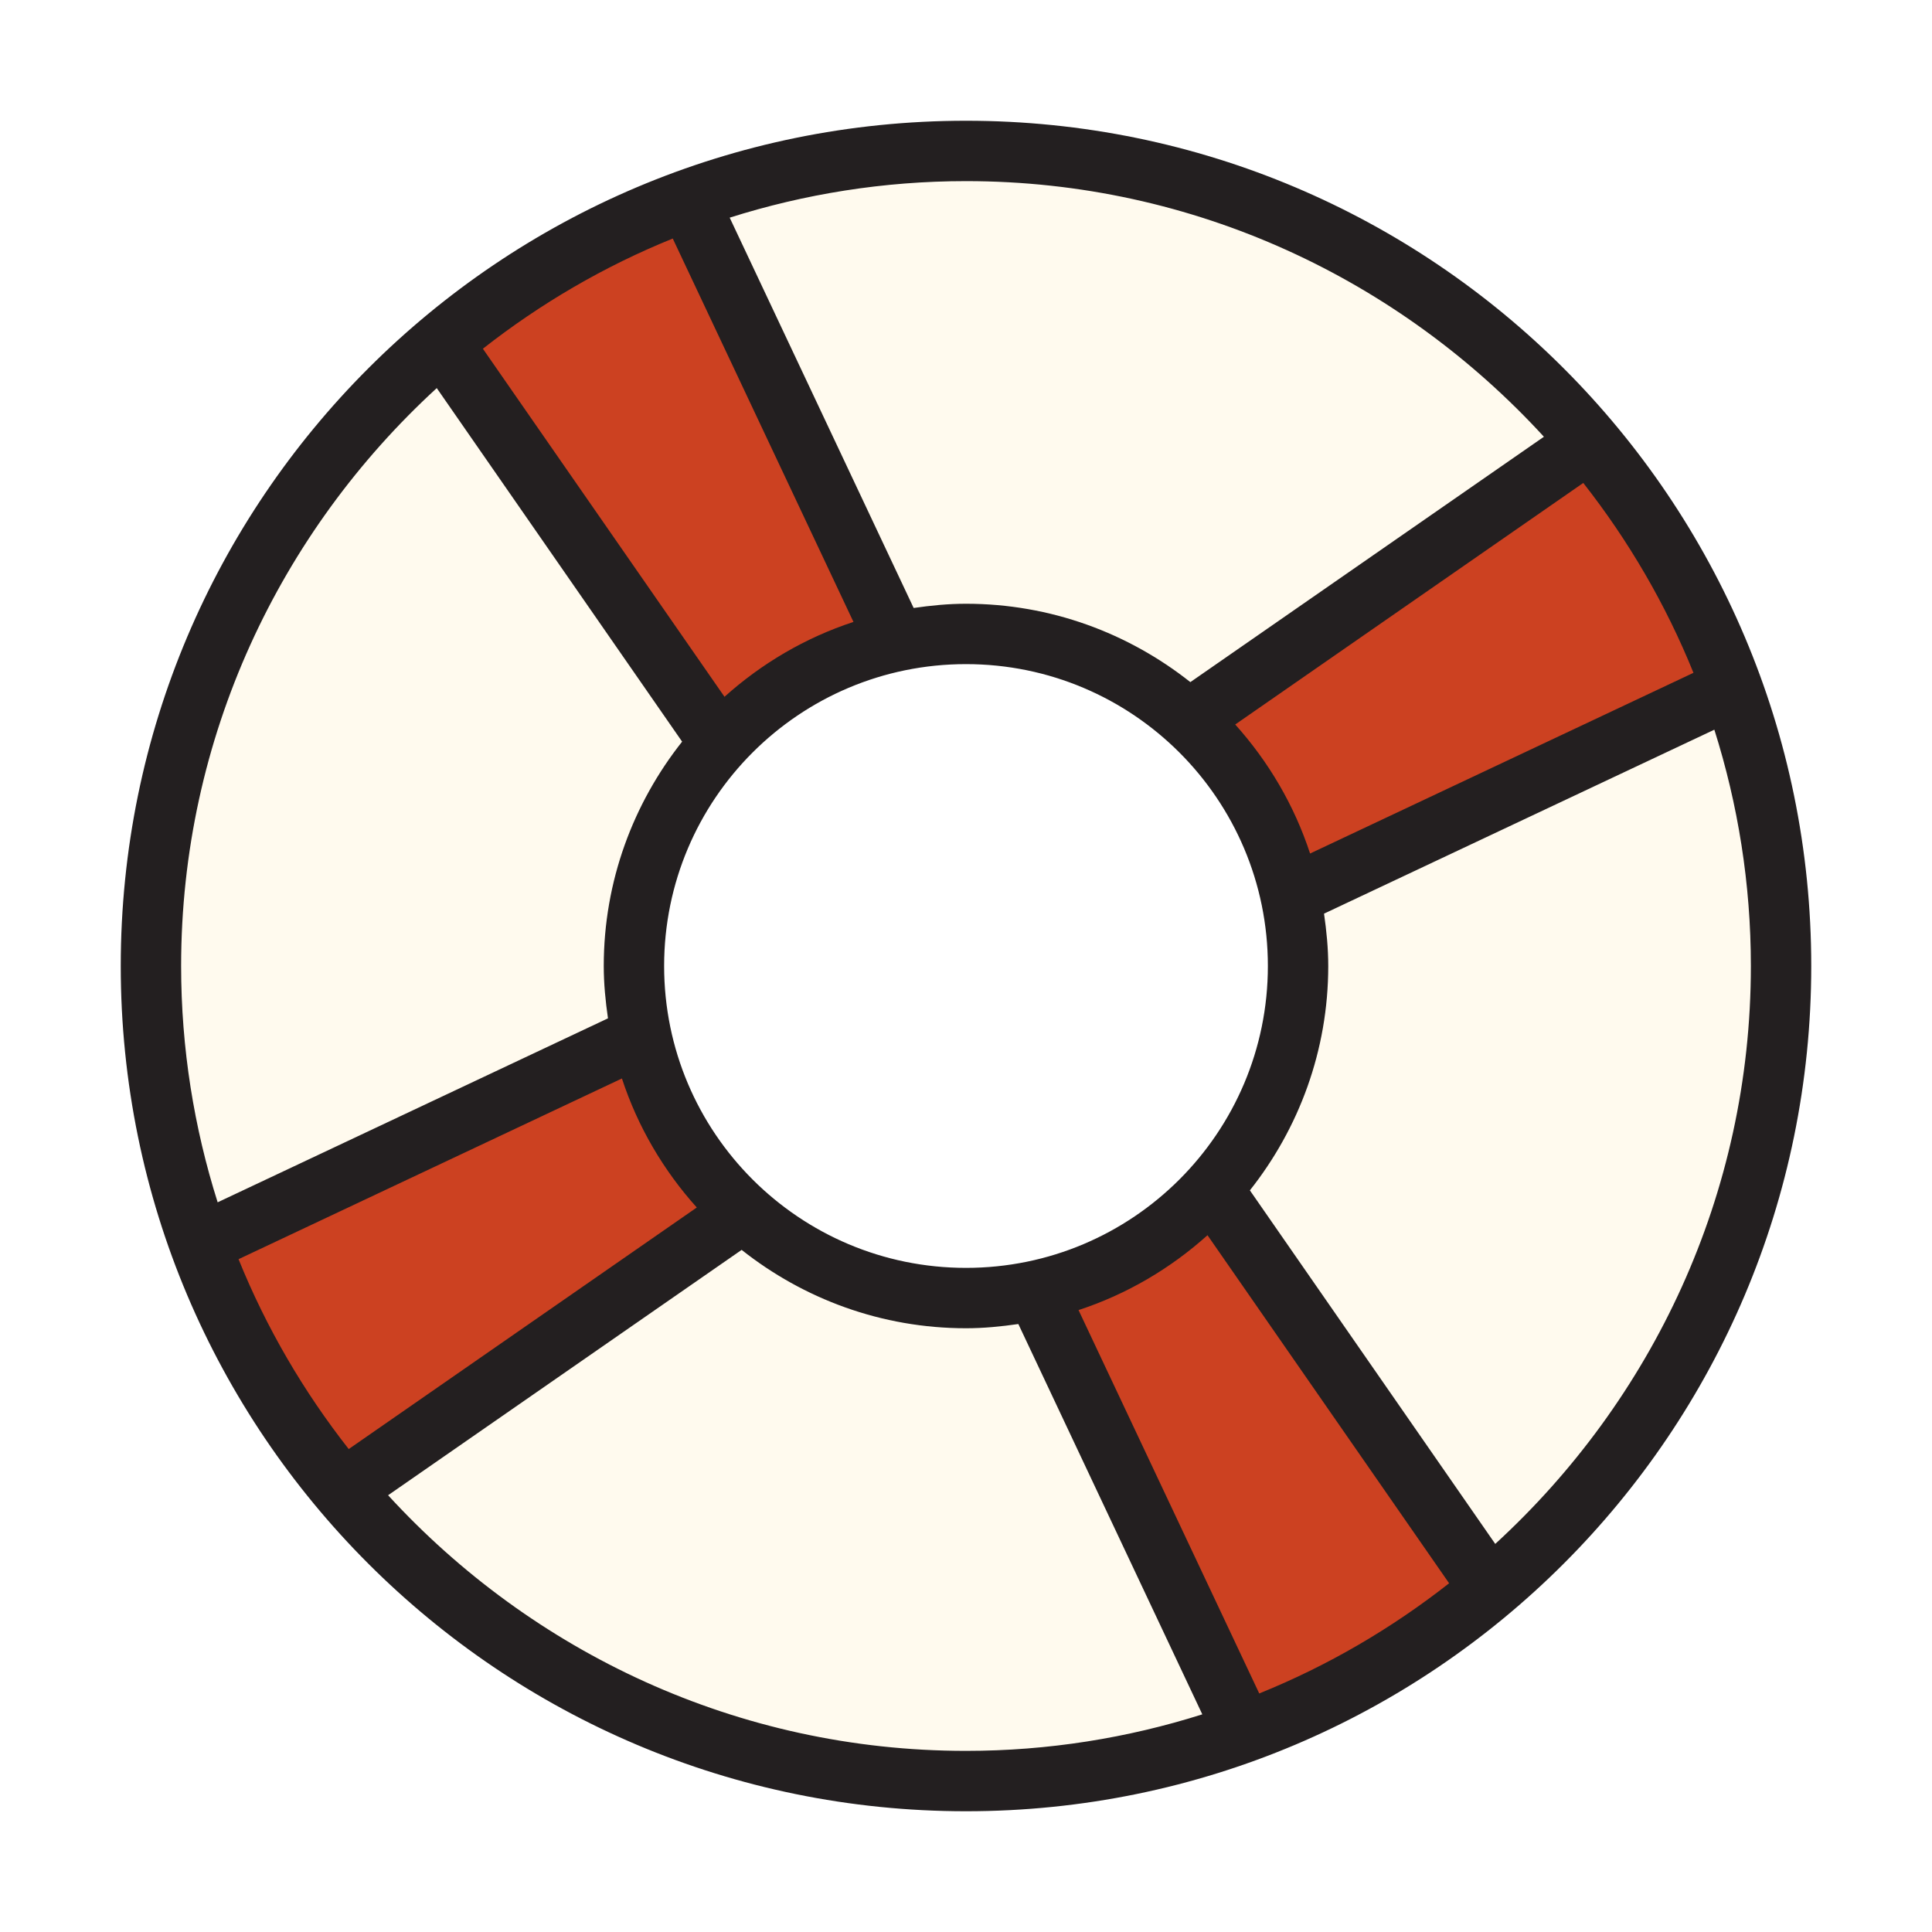
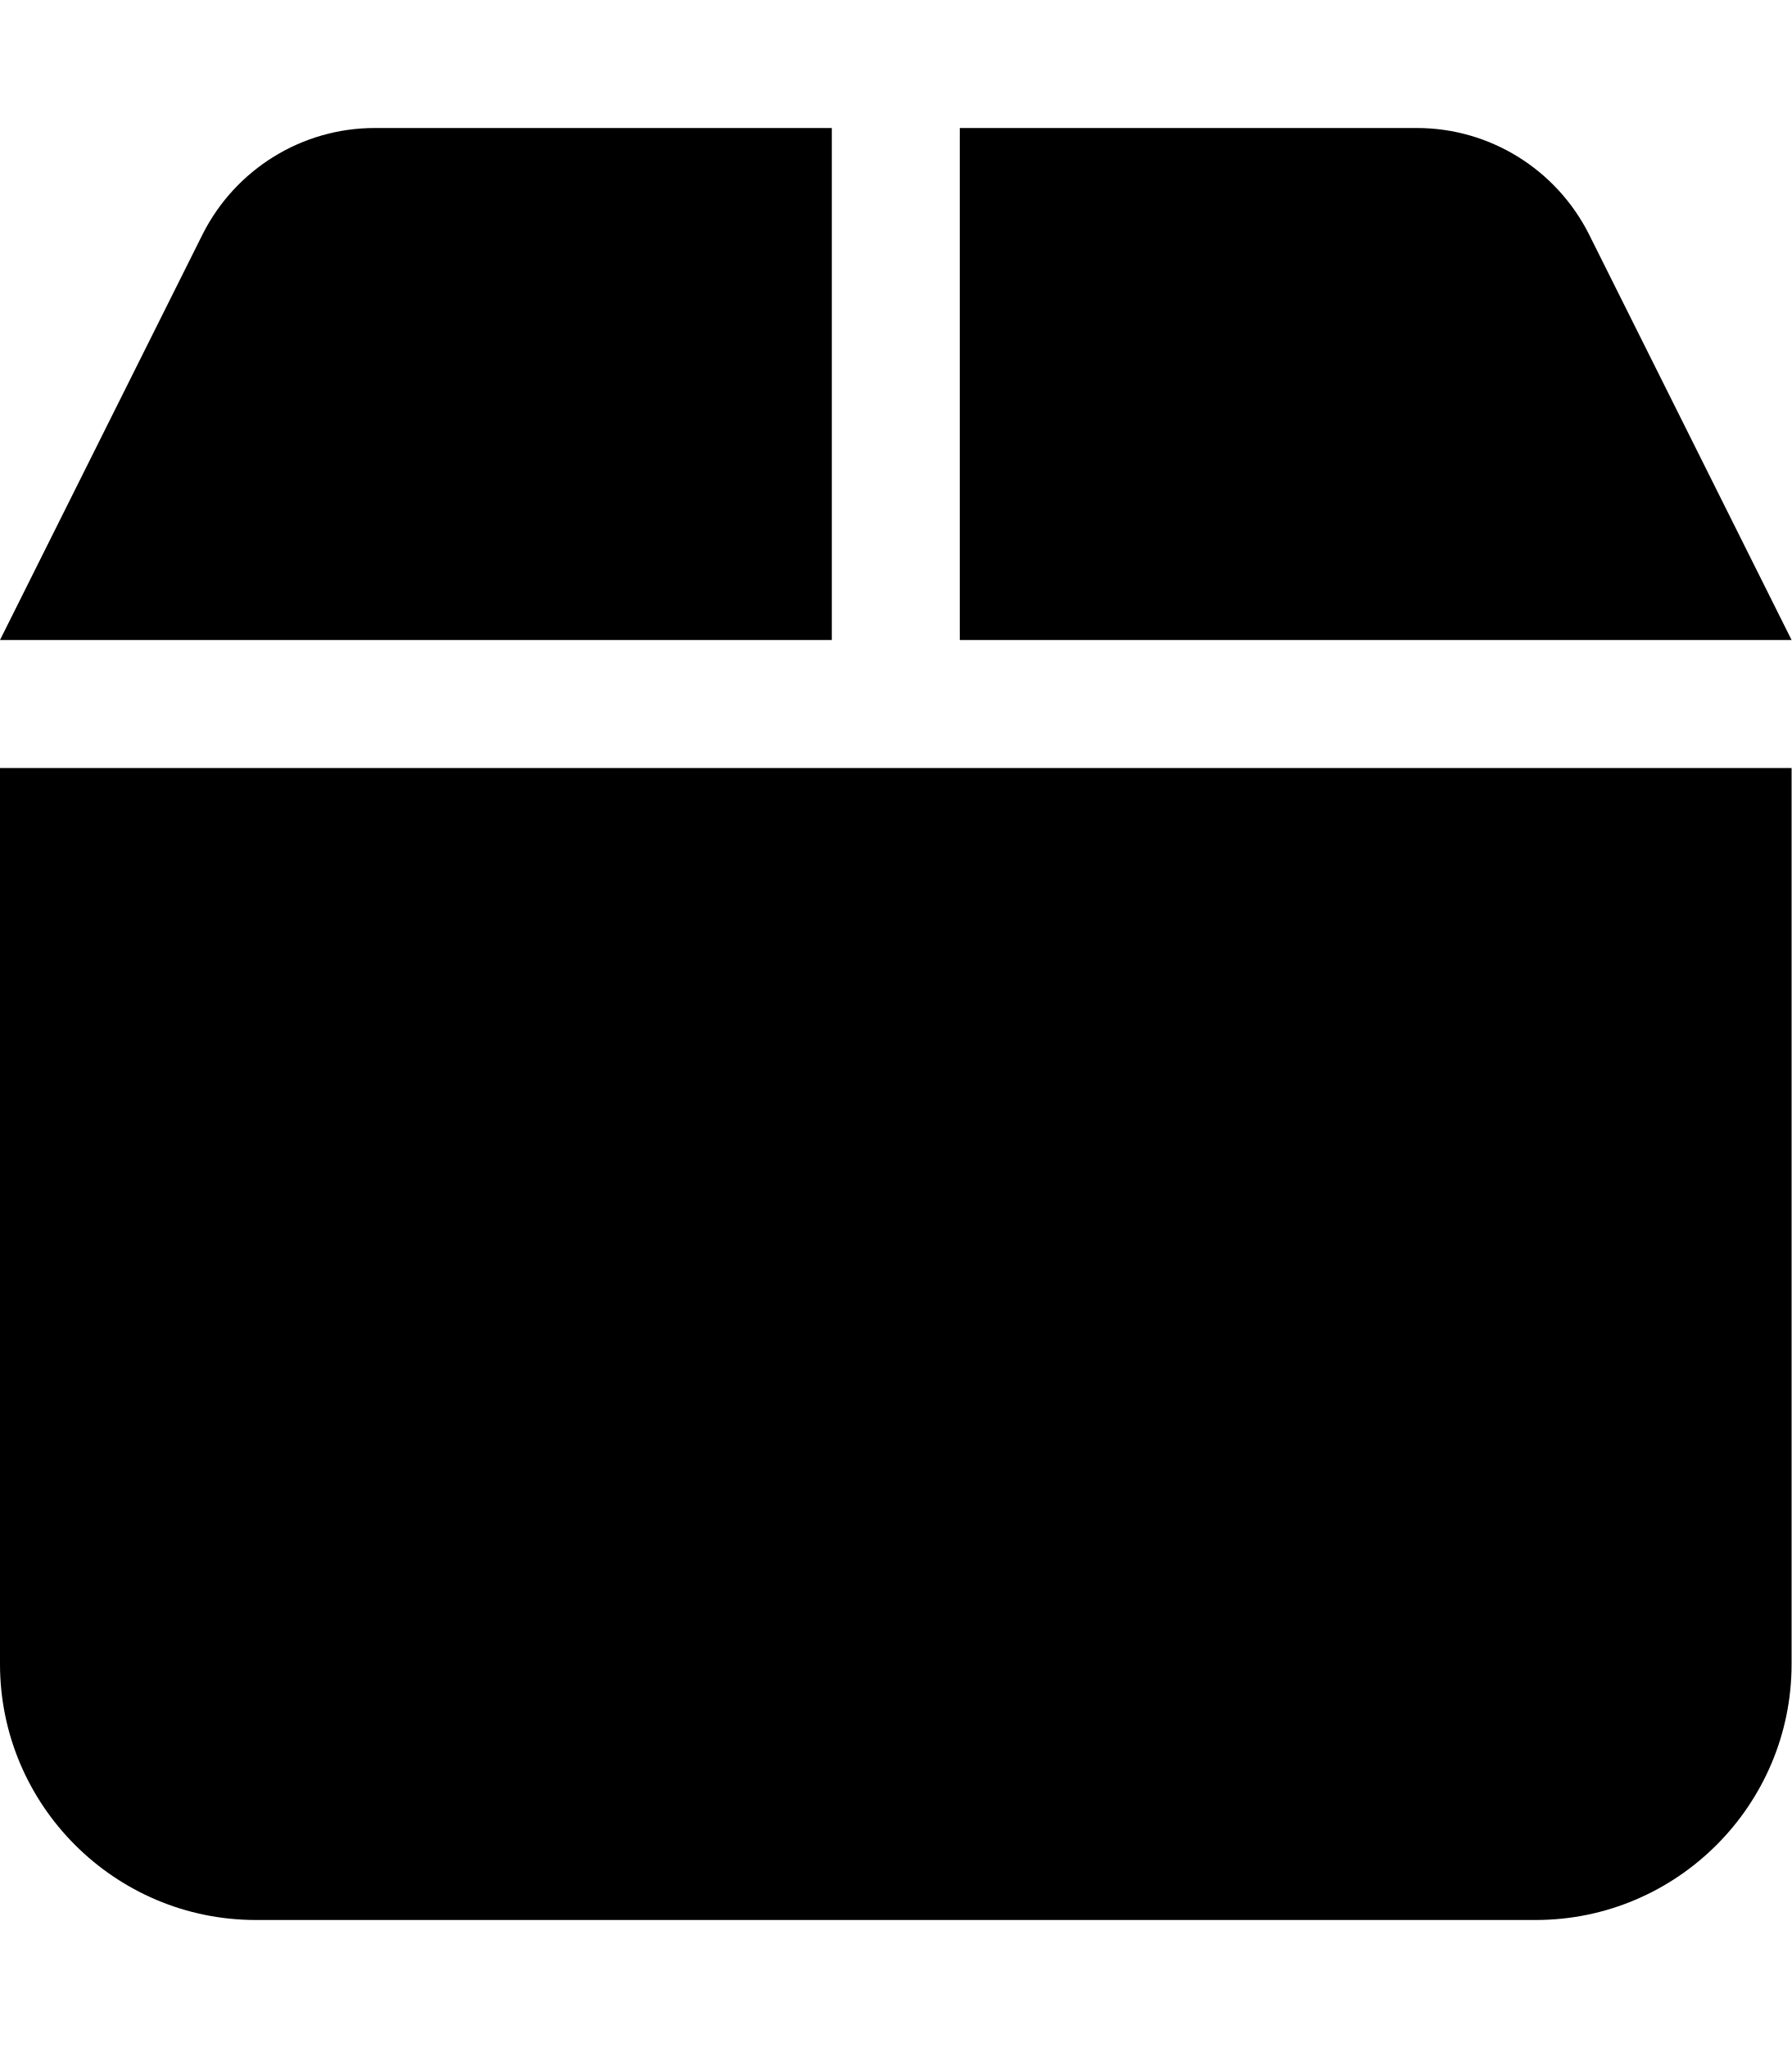
- <svg xmlns="http://www.w3.org/2000/svg" version="1.1" id="Uploaded to svgrepo.com" width="800px" height="800px" viewBox="0 0 32 32" xml:space="preserve">
-   <style type="text/css">
- 	.avocado_een{fill:#231F20;}
- 	.avocado_zes{fill:#FFFAEE;}
- 	.avocado_zeventien{fill:#CC4121;}
- 	.st0{fill:#EAD13F;}
- 	.st1{fill:#E0A838;}
- 	.st2{fill:#788287;}
- 	.st3{fill:#DBD2C1;}
- 	.st4{fill:#3D3935;}
- 	.st5{fill:#6F9B45;}
- 	.st6{fill:#E598A3;}
- 	.st7{fill:#D36781;}
- 	.st8{fill:#8D3E93;}
- 	.st9{fill:#BF63C1;}
- 	.st10{fill:#A3AEB5;}
- 	.st11{fill:#AF9480;}
- 	.st12{fill:#716558;}
- 	.st13{fill:#0E608E;}
- 	.st14{fill:#248EBC;}
- 	.st15{fill:#D1712A;}
- 	.st16{fill:#C3CC6A;}
- 	.st17{fill:#0B1719;}
- 	.st18{fill:#231F20;}
- </style>
-   <g>
-     <path class="avocado_zes" d="M16,29.5C8.556,29.5,2.5,23.444,2.5,16S8.556,2.5,16,2.5S29.5,8.556,29.5,16S23.444,29.5,16,29.5z    M16,10.5c-3.032,0-5.5,2.468-5.5,5.5s2.468,5.5,5.5,5.5s5.5-2.468,5.5-5.5S19.032,10.5,16,10.5z" />
-     <path class="avocado_zeventien" d="M28.676,11.4l-7.301,3.442c-0.247-1.145-0.853-2.154-1.691-2.914l6.641-4.608   C27.335,8.519,28.129,9.9,28.676,11.4z M11.928,12.316c0.759-0.838,1.769-1.444,2.914-1.691L11.4,3.324   C9.9,3.871,8.519,4.665,7.32,5.675L11.928,12.316z M5.675,24.68l6.641-4.608c-0.838-0.759-1.444-1.769-1.691-2.914L3.324,20.6   C3.871,22.1,4.665,23.481,5.675,24.68z M20.072,19.684c-0.759,0.838-1.769,1.444-2.914,1.691l3.442,7.301   c1.5-0.546,2.881-1.341,4.08-2.351L20.072,19.684z" />
-     <path class="avocado_een" d="M16,2C8.268,2,2,8.268,2,16s6.268,14,14,14s14-6.268,14-14S23.732,2,16,2z M20.459,12l5.765-4.001   c0.747,0.952,1.365,2.007,1.825,3.145l-6.35,2.993C21.437,13.336,21.009,12.612,20.459,12z M20,20.459l4.002,5.765   c-0.952,0.747-2.007,1.365-3.145,1.825l-2.993-6.35C18.664,21.437,19.388,21.009,20,20.459z M16,21c-2.761,0-5-2.239-5-5   s2.239-5,5-5s5,2.239,5,5S18.761,21,16,21z M11.541,20l-5.765,4.001c-0.747-0.952-1.365-2.007-1.825-3.145l6.35-2.993   C10.563,18.664,10.991,19.388,11.541,20z M12,11.541L7.998,5.776c0.952-0.747,2.007-1.365,3.145-1.825l2.993,6.35   C13.336,10.563,12.612,10.991,12,11.541z M25.572,7.234l-5.856,4.064C18.693,10.488,17.403,10,16,10   c-0.295,0-0.583,0.029-0.867,0.07l-3.047-6.465C13.322,3.214,14.636,3,16,3C19.789,3,23.193,4.639,25.572,7.234z M7.234,6.428   l4.064,5.856C10.488,13.307,10,14.597,10,16c0,0.295,0.029,0.583,0.07,0.867l-6.465,3.047C3.214,18.678,3,17.364,3,16   C3,12.211,4.639,8.807,7.234,6.428z M6.428,24.766l5.856-4.064C13.307,21.512,14.597,22,16,22c0.295,0,0.583-0.029,0.867-0.07   l3.047,6.465C18.678,28.786,17.364,29,16,29C12.211,29,8.807,27.361,6.428,24.766z M24.766,25.572l-4.064-5.856   C21.512,18.693,22,17.403,22,16c0-0.295-0.029-0.583-0.07-0.867l6.465-3.047C28.786,13.322,29,14.636,29,16   C29,19.789,27.361,23.193,24.766,25.572z" />
-   </g>
+ <svg xmlns="http://www.w3.org/2000/svg" viewBox="0 0 448 512">
+   <path d="M50.7 58.5L0 160H208V32H93.7C75.5 32 58.9 42.3 50.7 58.5zM240 160H448L397.3 58.5C389.1 42.3 372.5 32 354.3 32H240V160zm208 32H0V416c0 35.3 28.7 64 64 64H384c35.3 0 64-28.7 64-64V192z" />
</svg>
